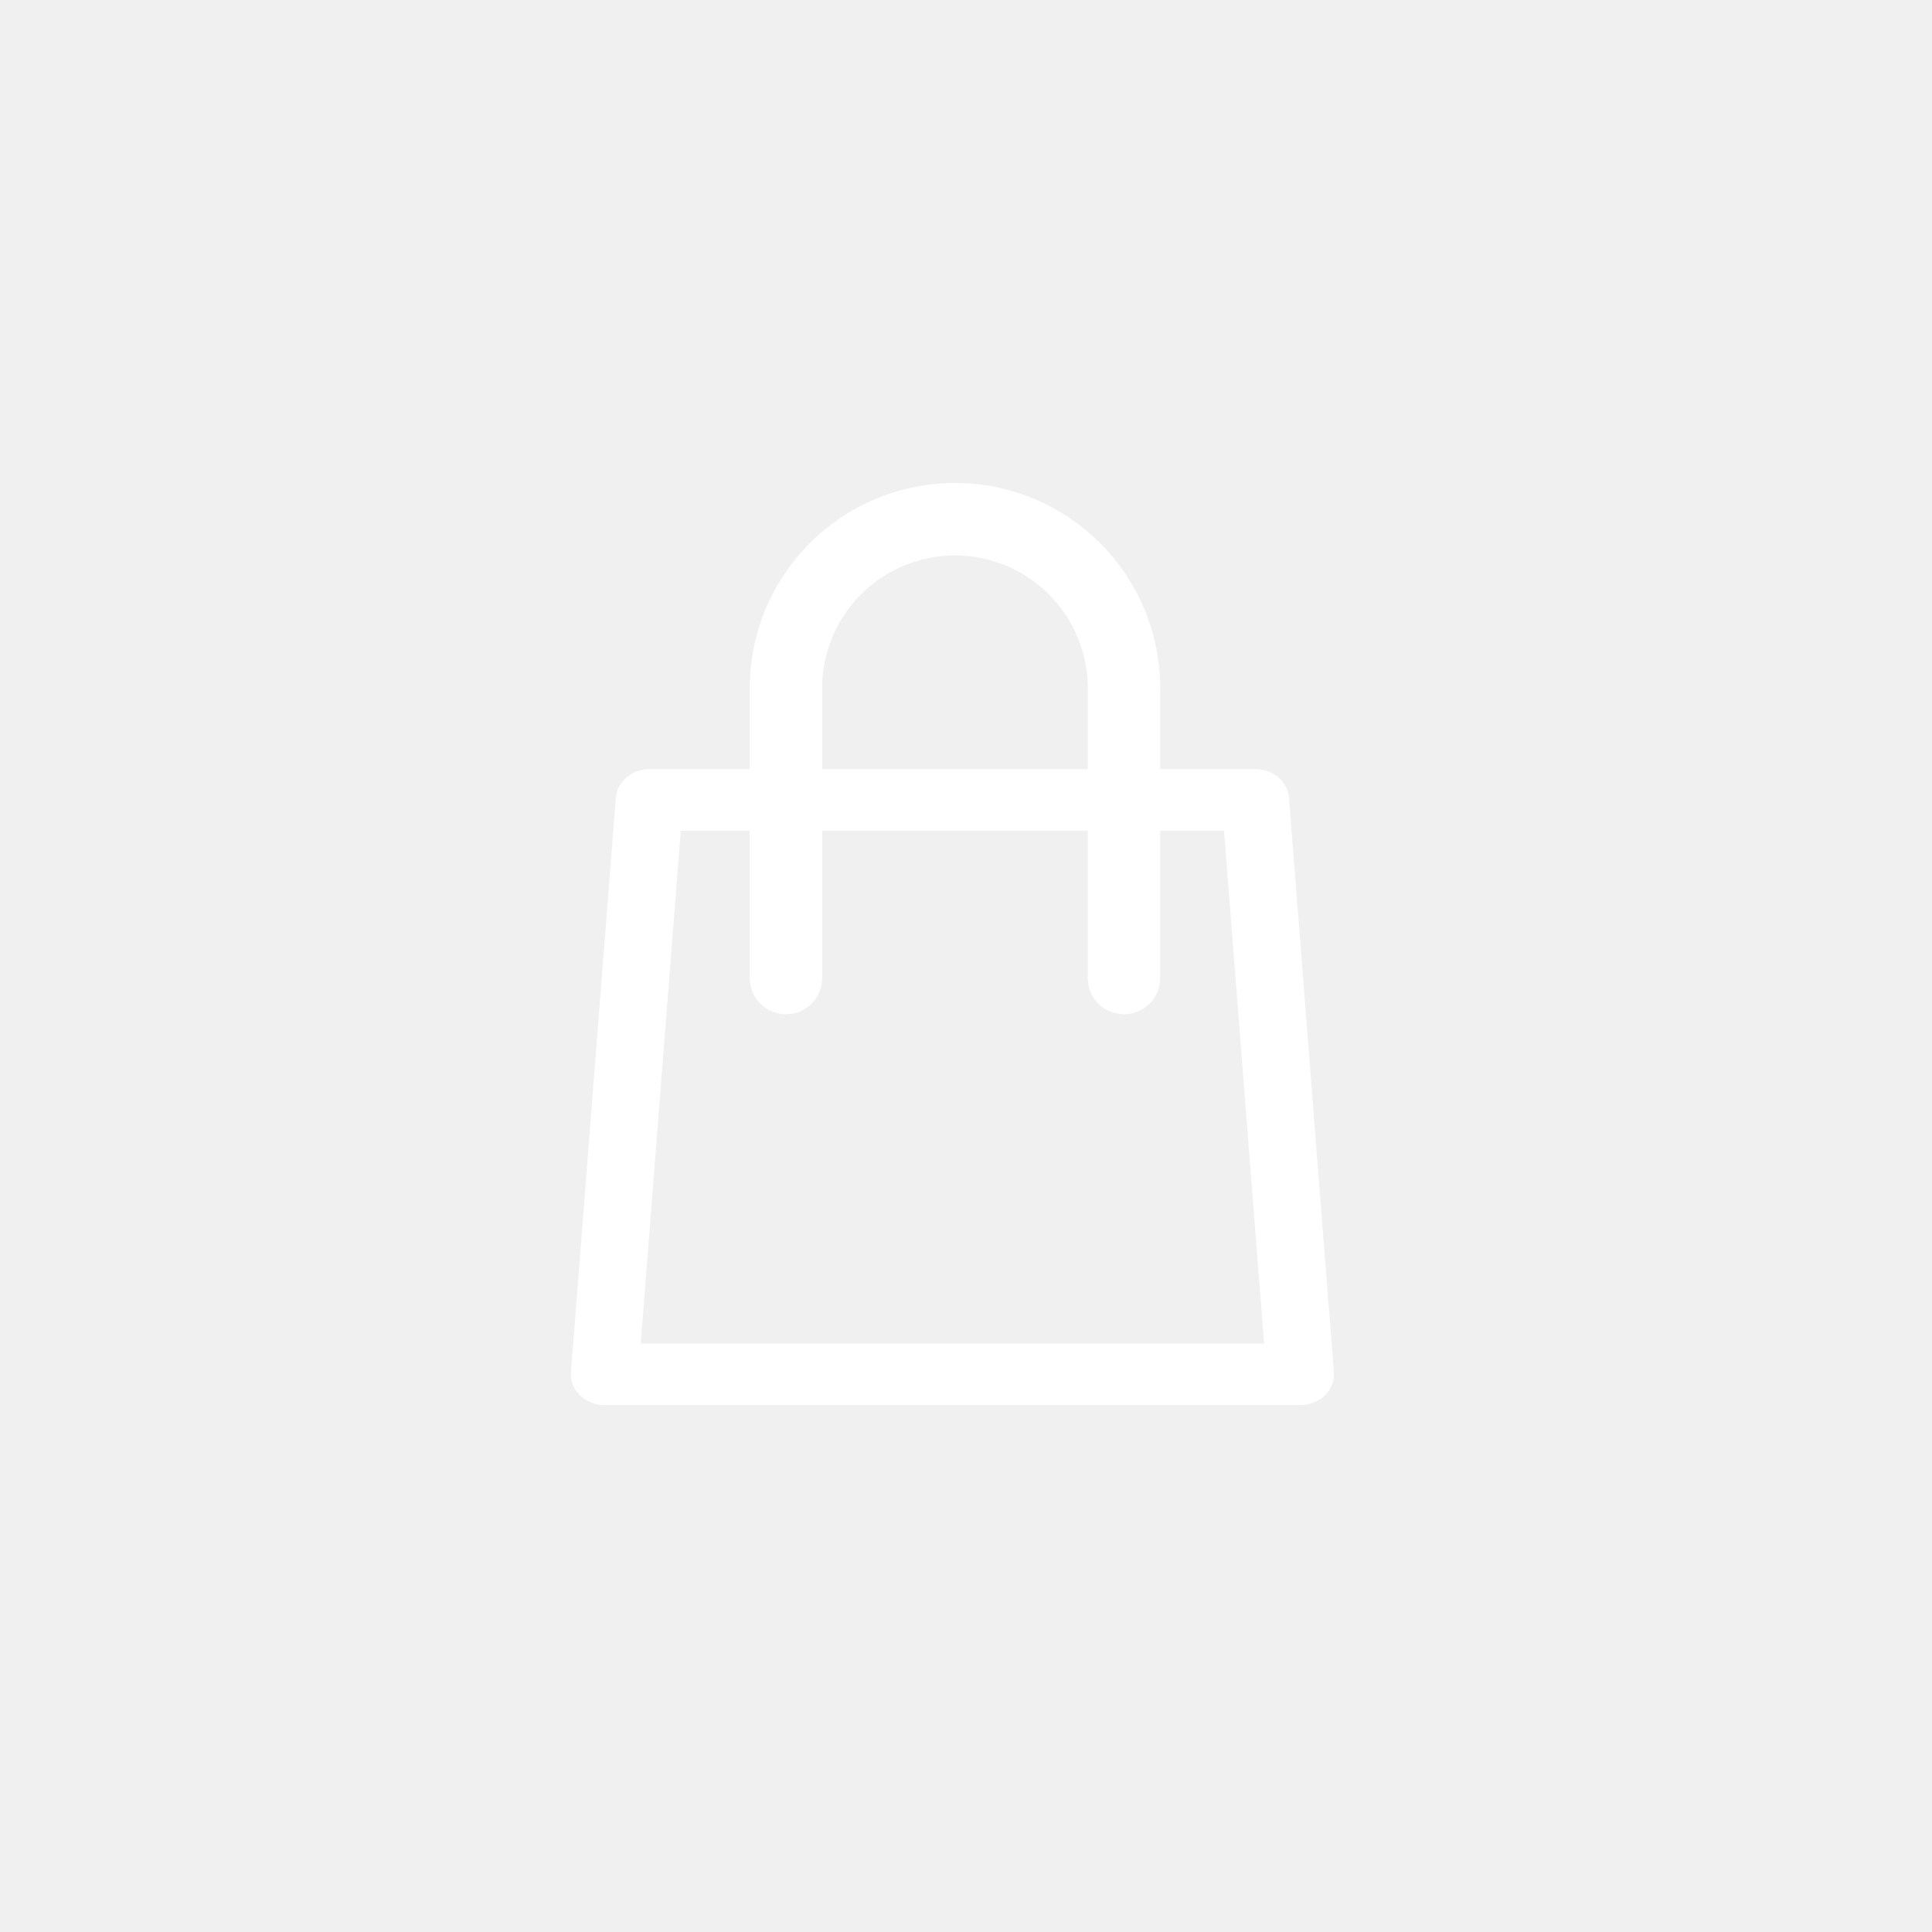
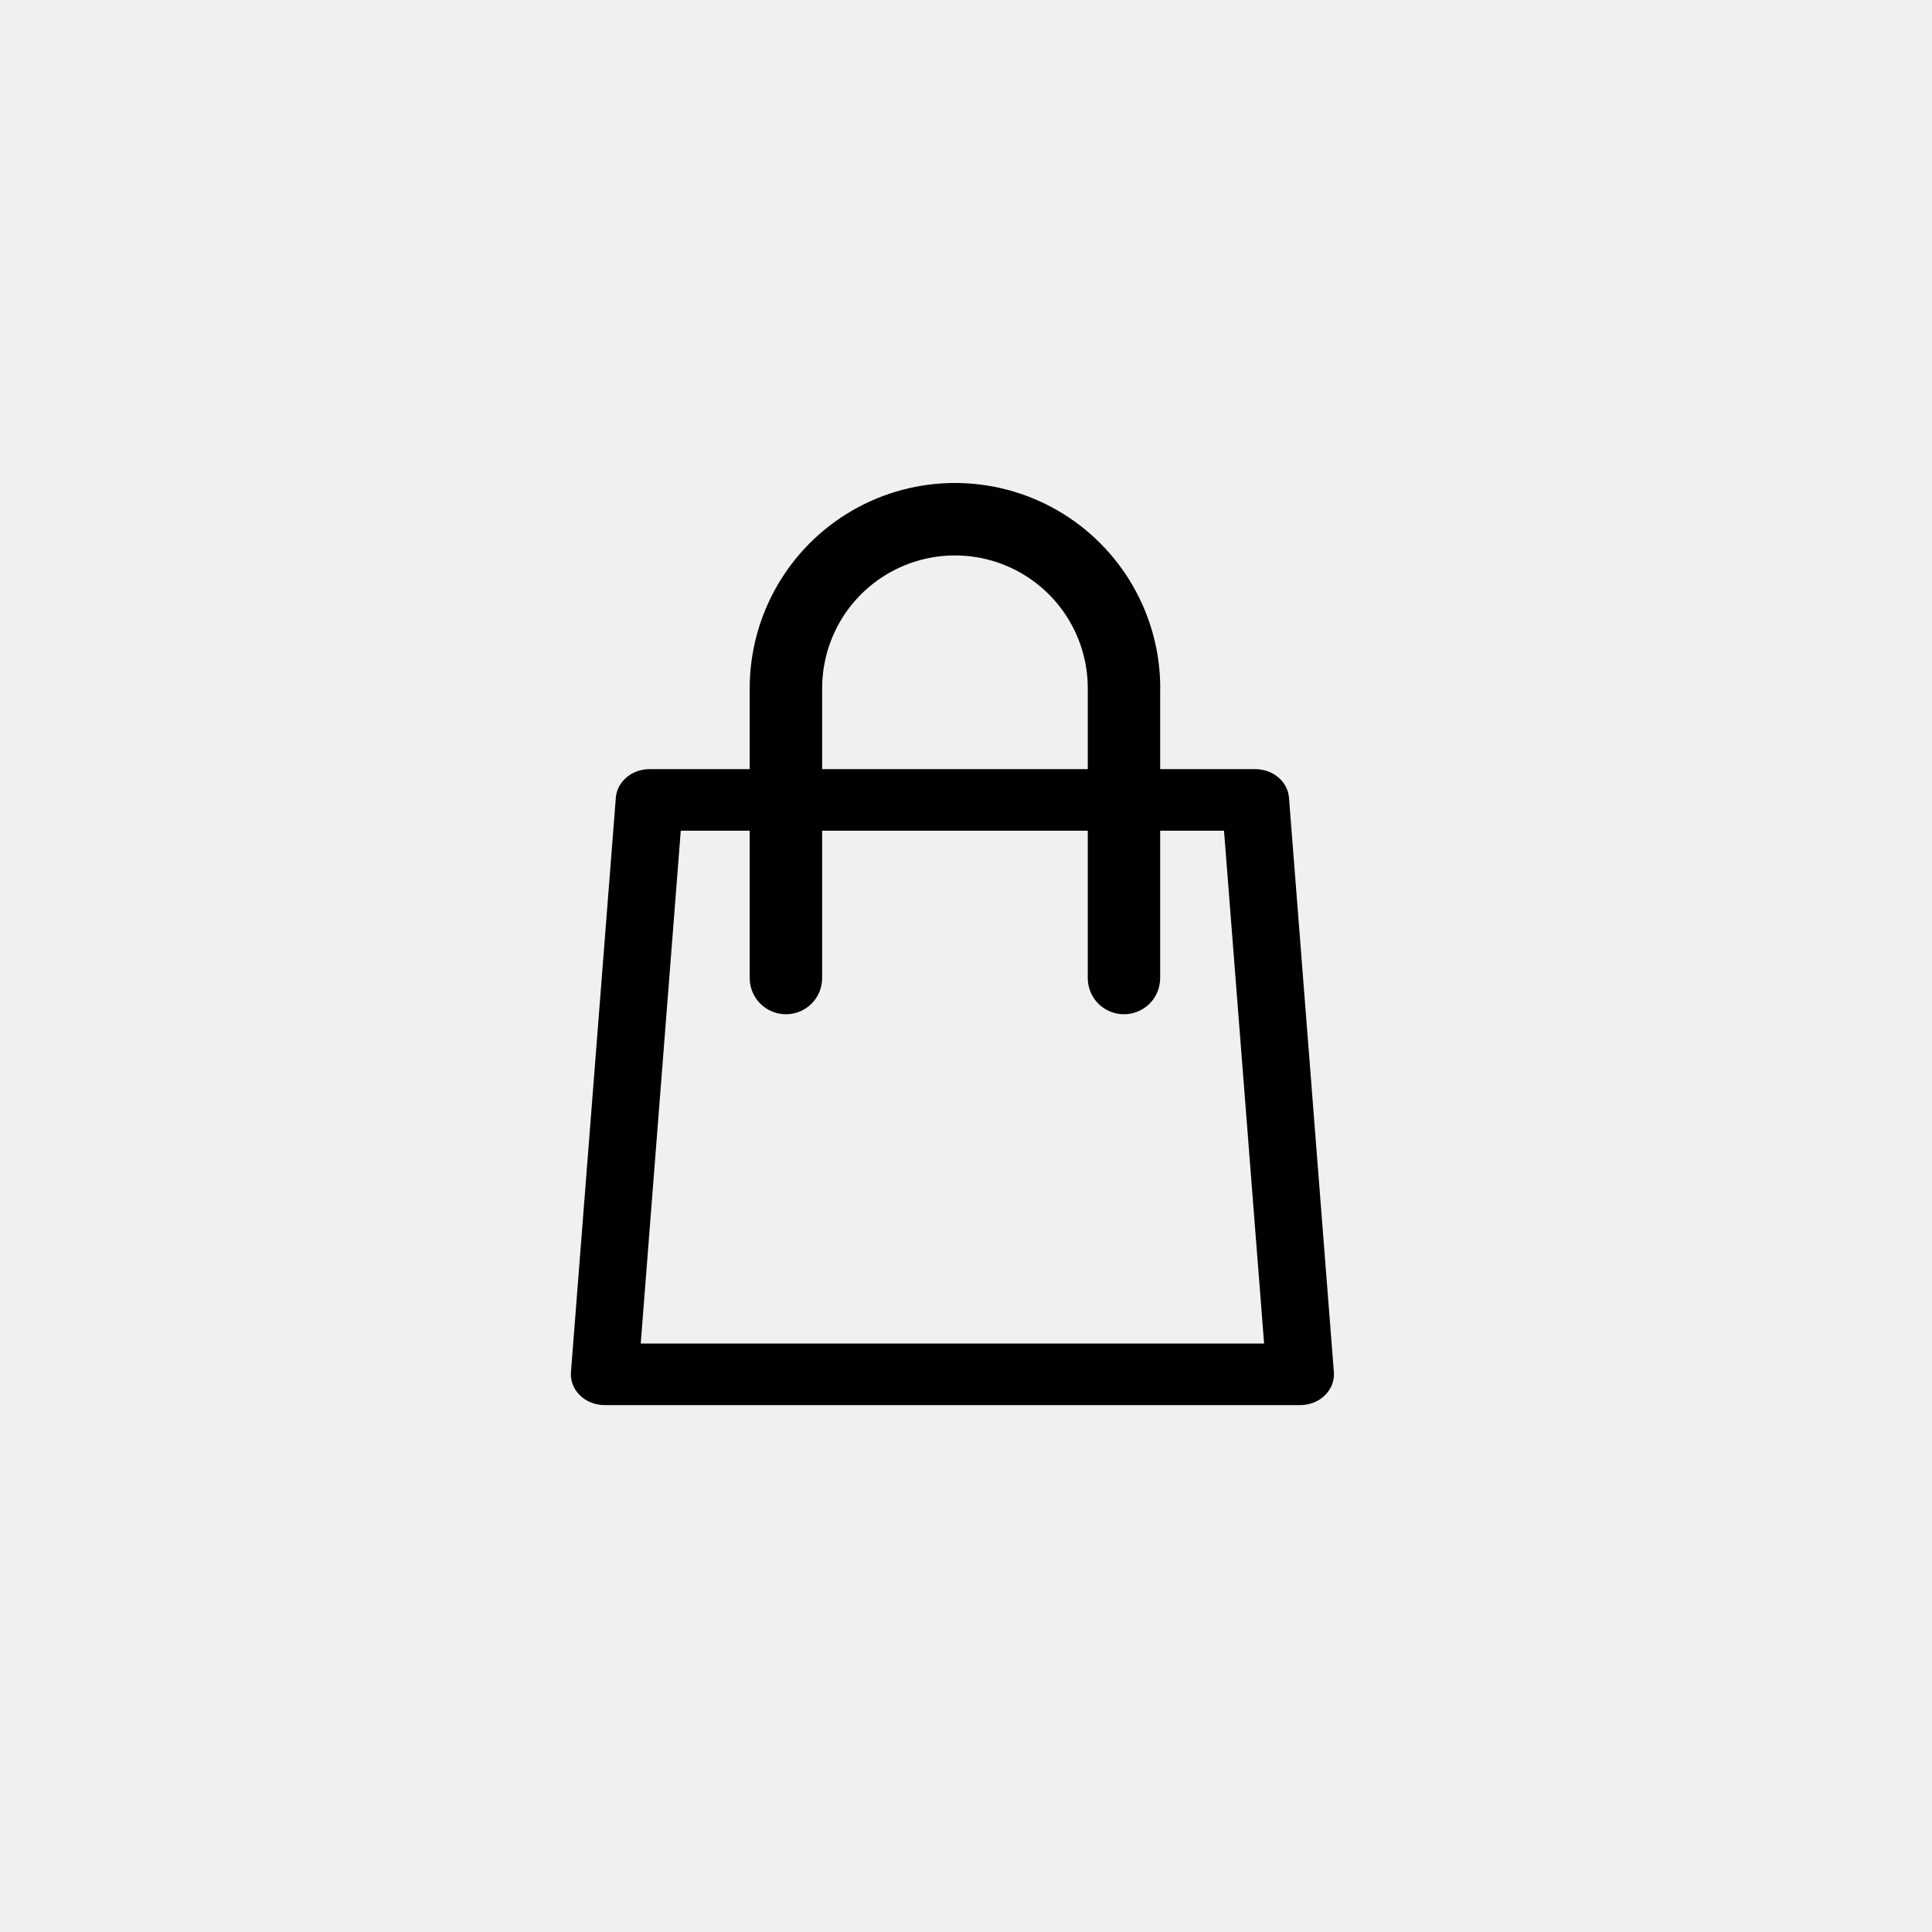
- <svg xmlns="http://www.w3.org/2000/svg" width="44" height="44" viewBox="0 0 44 44" fill="none">
-   <path fill-rule="evenodd" clip-rule="evenodd" d="M24.773 15.634C24.759 14.569 24.185 13.589 23.261 13.055C22.325 12.515 21.172 12.515 20.236 13.055C19.3 13.595 18.724 14.594 18.724 15.675L18.724 15.676V17.517H24.773V15.675C24.773 15.661 24.773 15.648 24.773 15.634ZM26.422 17.517H28.59C28.784 17.517 28.971 17.584 29.114 17.705C29.256 17.826 29.343 17.991 29.356 18.169L30.378 31.25C30.393 31.444 30.319 31.635 30.174 31.777C30.029 31.92 29.825 32 29.612 32H29.612H13.769C13.556 32 13.353 31.92 13.207 31.777C13.062 31.635 12.988 31.444 13.003 31.25L14.025 18.169C14.038 17.991 14.125 17.826 14.268 17.705C14.41 17.584 14.597 17.517 14.791 17.517H17.074V15.675V15.675L17.074 15.673C17.075 14.004 17.966 12.461 19.411 11.626C20.858 10.791 22.64 10.791 24.086 11.626C25.532 12.461 26.424 14.005 26.424 15.675C26.424 15.69 26.423 15.705 26.422 15.72V17.517ZM24.773 18.919V22.274C24.773 22.493 24.859 22.703 25.014 22.858C25.169 23.012 25.379 23.099 25.597 23.099C25.816 23.099 26.026 23.012 26.181 22.858C26.335 22.703 26.422 22.493 26.422 22.274V18.919H27.876L28.789 30.598H14.592L15.504 18.919H17.074V22.274C17.074 22.493 17.161 22.703 17.316 22.858C17.47 23.012 17.68 23.099 17.899 23.099C18.118 23.099 18.328 23.012 18.482 22.858C18.637 22.703 18.724 22.493 18.724 22.274V18.919H24.773Z" fill="white" />
+ <svg xmlns="http://www.w3.org/2000/svg" width="44" height="44" viewBox="0 0 44 44" fill="currentColor">
+   <path fill-rule="evenodd" clip-rule="evenodd" d="M24.773 15.634C24.759 14.569 24.185 13.589 23.261 13.055C22.325 12.515 21.172 12.515 20.236 13.055C19.3 13.595 18.724 14.594 18.724 15.675L18.724 15.676V17.517H24.773V15.675C24.773 15.661 24.773 15.648 24.773 15.634ZM26.422 17.517H28.59C28.784 17.517 28.971 17.584 29.114 17.705C29.256 17.826 29.343 17.991 29.356 18.169L30.378 31.25C30.393 31.444 30.319 31.635 30.174 31.777C30.029 31.92 29.825 32 29.612 32H29.612H13.769C13.556 32 13.353 31.92 13.207 31.777C13.062 31.635 12.988 31.444 13.003 31.25L14.025 18.169C14.038 17.991 14.125 17.826 14.268 17.705C14.41 17.584 14.597 17.517 14.791 17.517H17.074V15.675V15.675L17.074 15.673C17.075 14.004 17.966 12.461 19.411 11.626C20.858 10.791 22.64 10.791 24.086 11.626C25.532 12.461 26.424 14.005 26.424 15.675C26.424 15.69 26.423 15.705 26.422 15.72V17.517ZM24.773 18.919V22.274C24.773 22.493 24.859 22.703 25.014 22.858C25.169 23.012 25.379 23.099 25.597 23.099C25.816 23.099 26.026 23.012 26.181 22.858C26.335 22.703 26.422 22.493 26.422 22.274V18.919H27.876L28.789 30.598H14.592L15.504 18.919H17.074V22.274C17.074 22.493 17.161 22.703 17.316 22.858C17.47 23.012 17.68 23.099 17.899 23.099C18.118 23.099 18.328 23.012 18.482 22.858C18.637 22.703 18.724 22.493 18.724 22.274V18.919H24.773Z" fill="currentColor" />
</svg>
